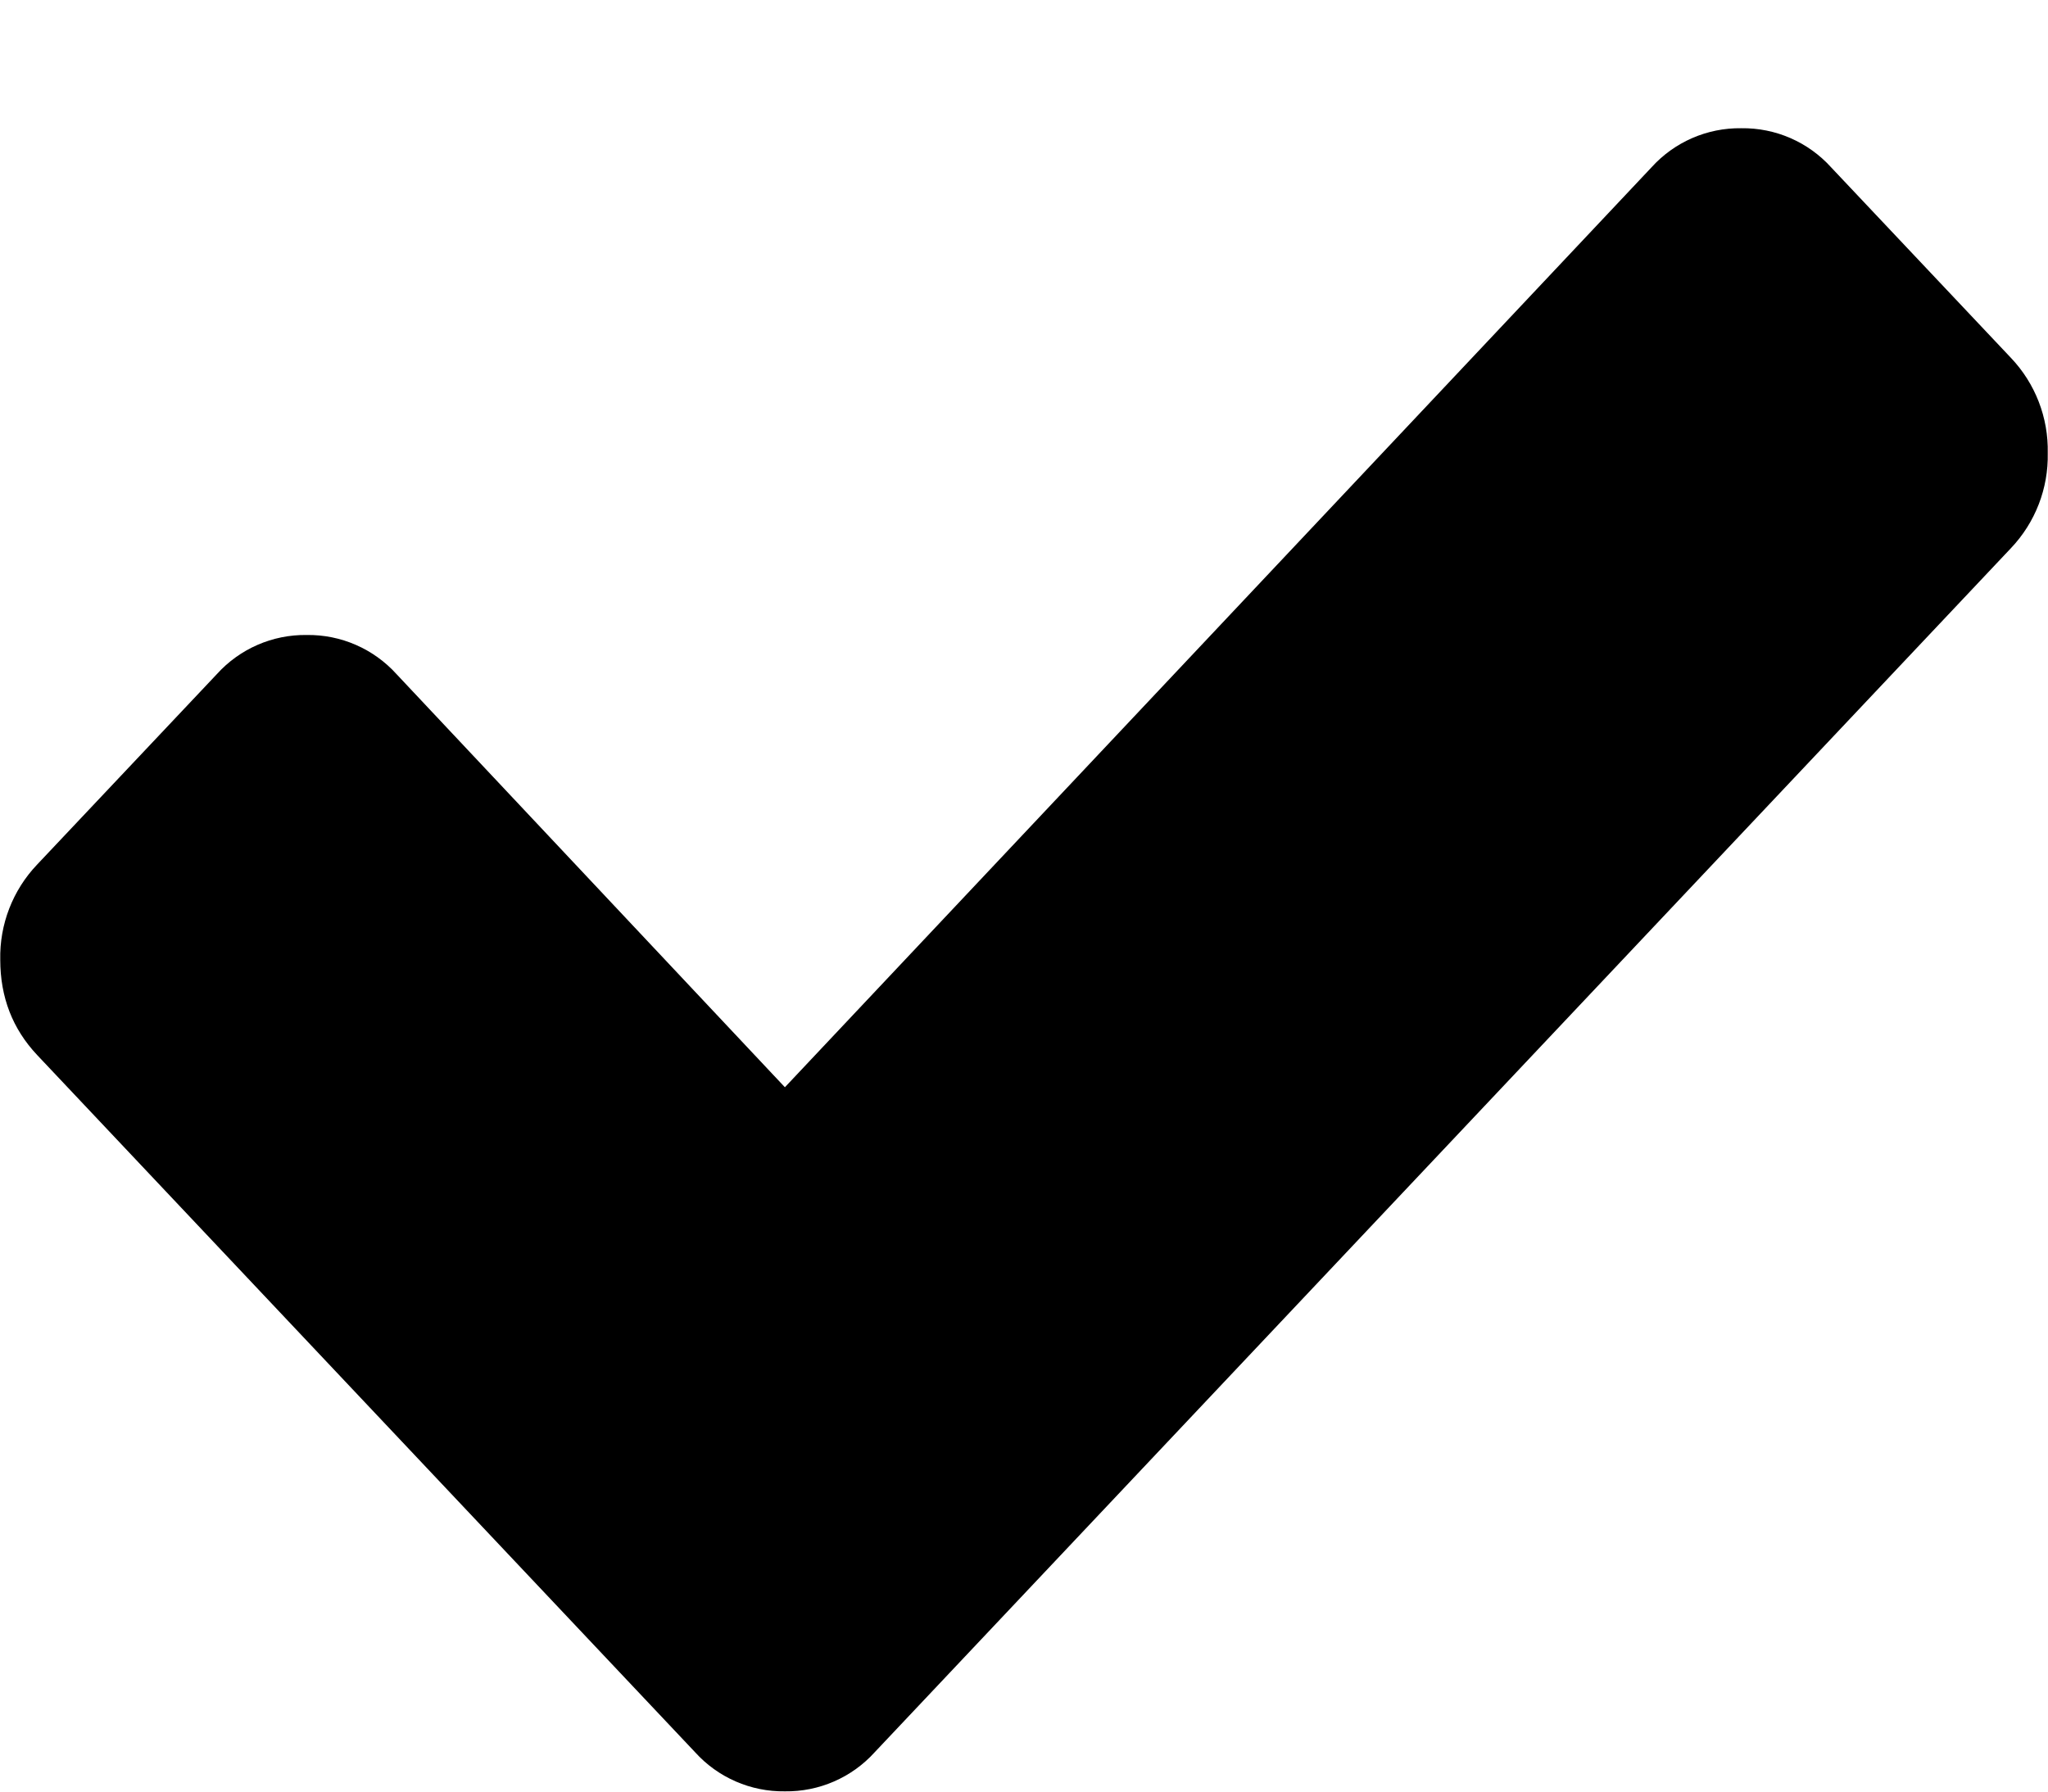
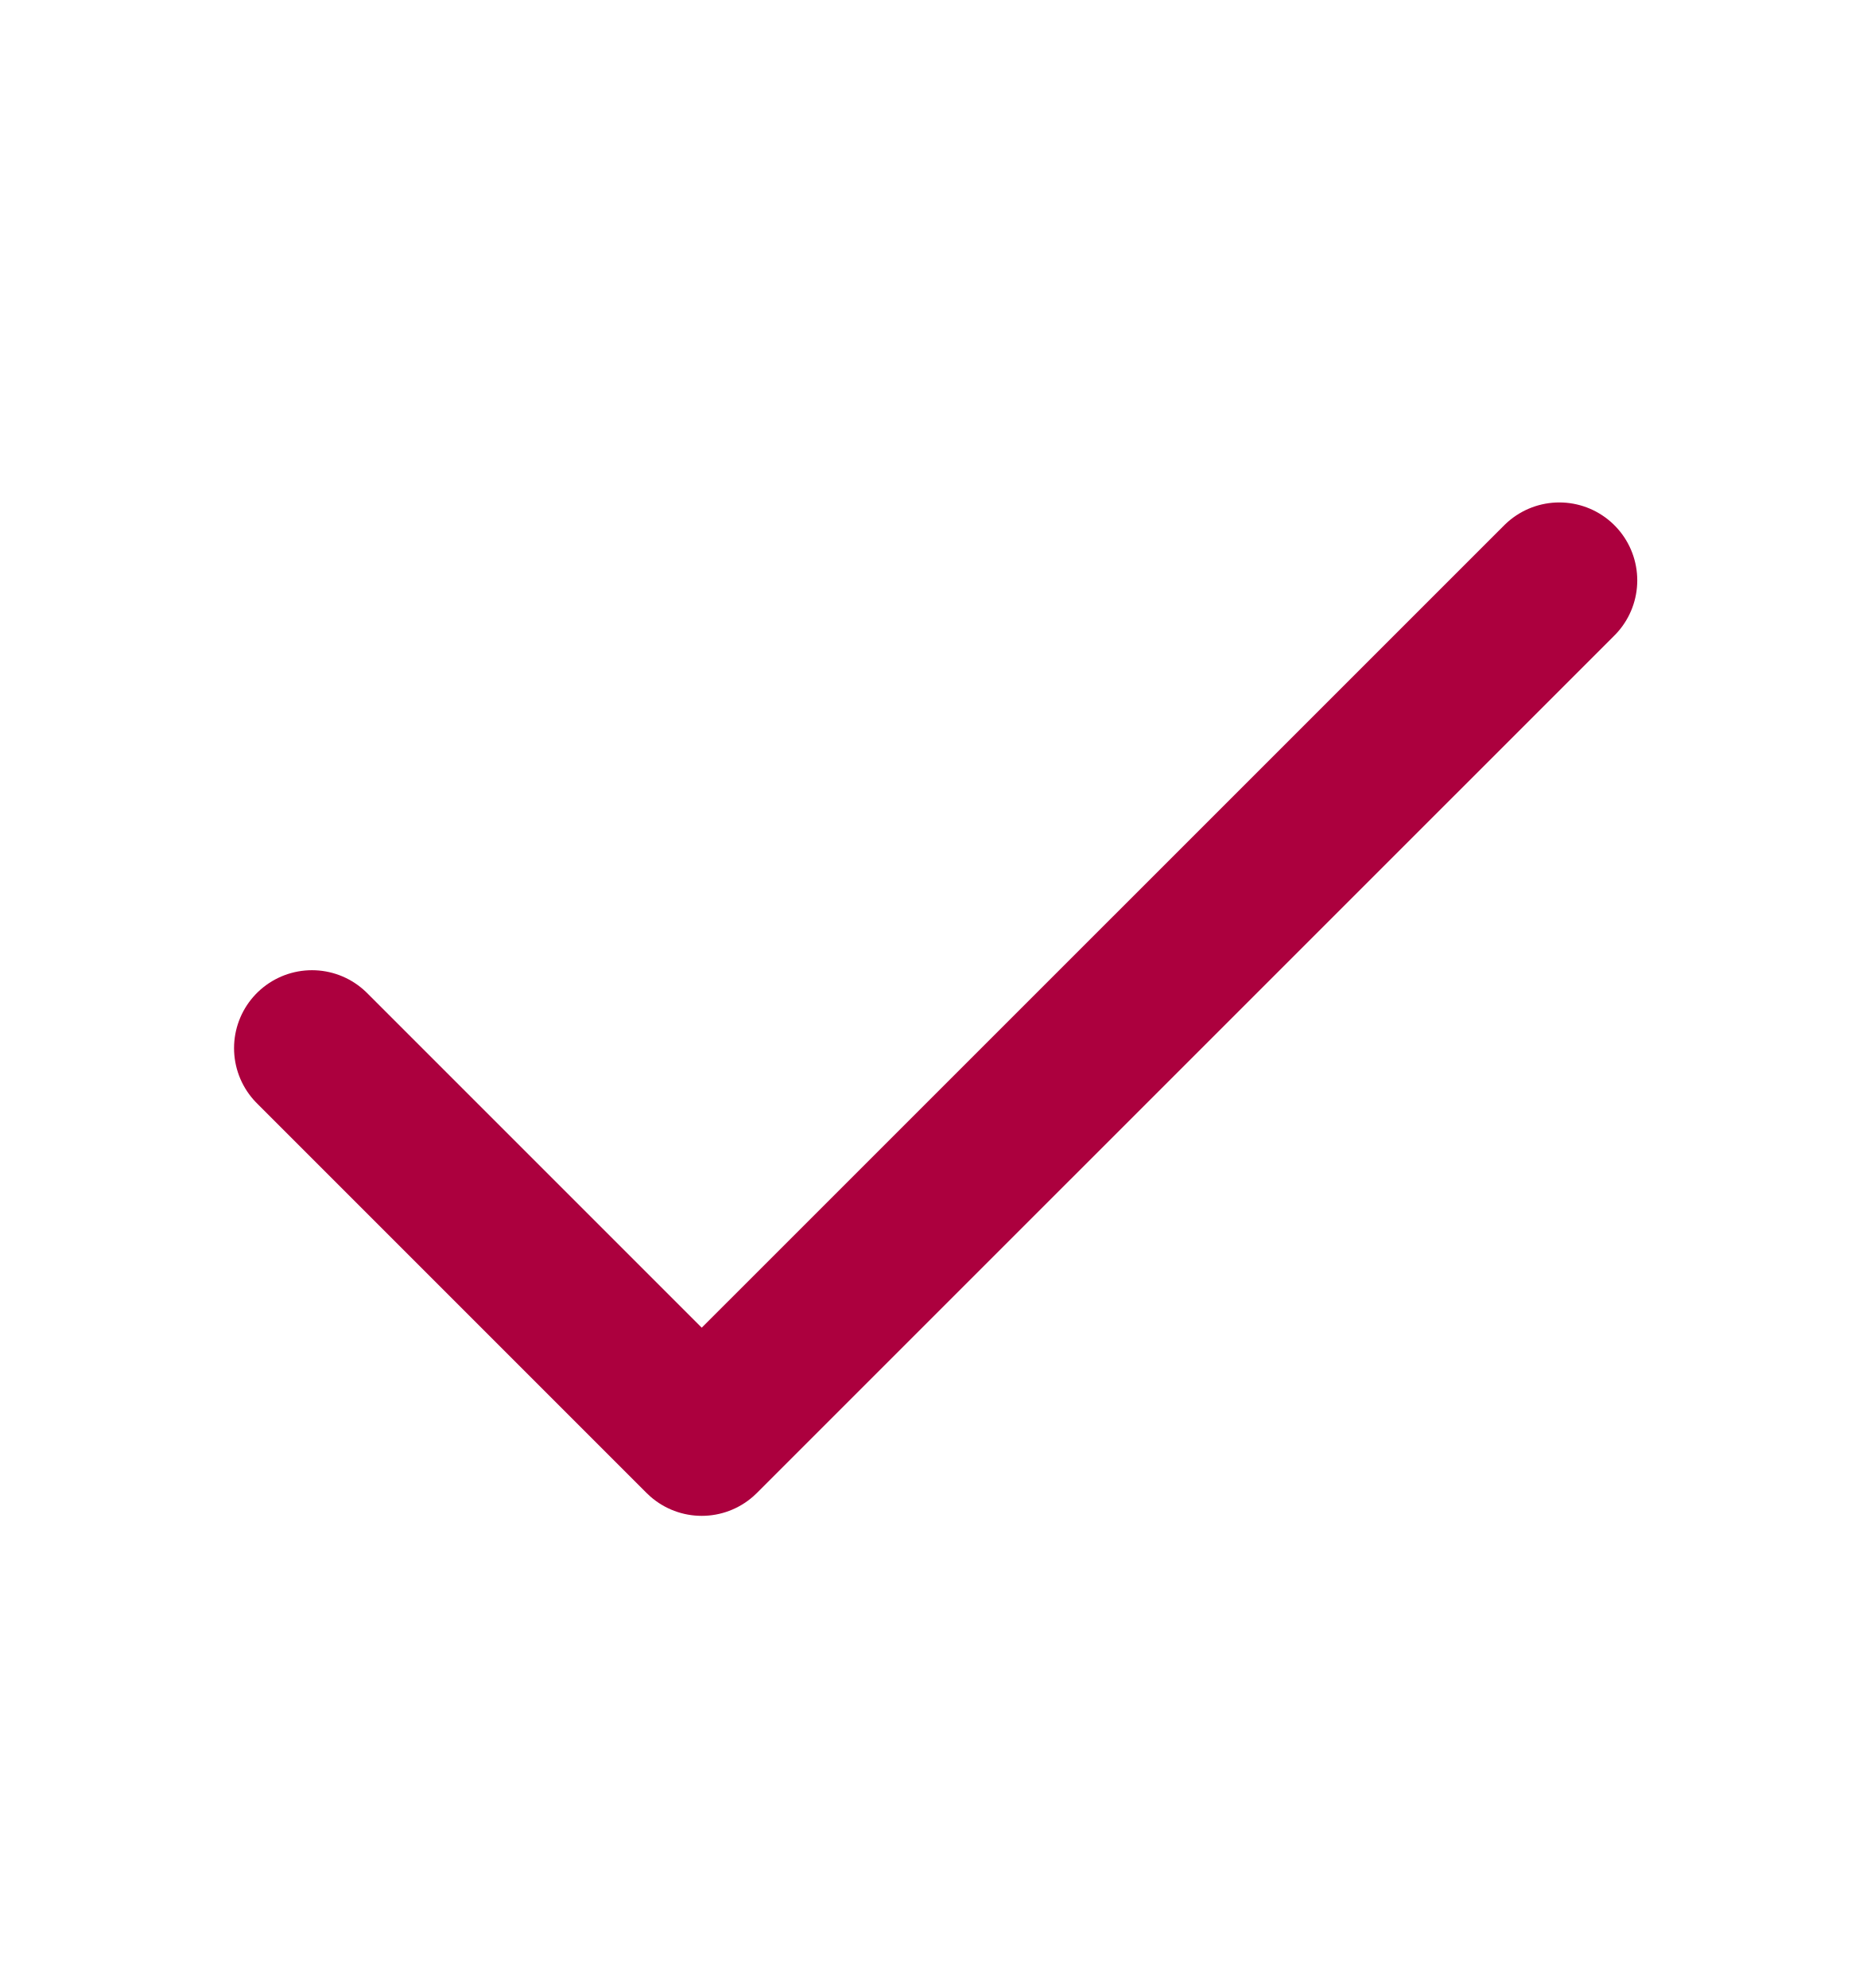
- <svg xmlns="http://www.w3.org/2000/svg" width="8" height="7">
-   <path fill-rule="evenodd" d="M7.855 1.398L7.153.654a.464.464 0 0 0-.351-.153.464.464 0 0 0-.351.153L3.066 4.248 1.549 2.634a.464.464 0 0 0-.351-.153.464.464 0 0 0-.351.153l-.702.744a.523.523 0 0 0-.144.372c0 .146.048.27.144.372l1.868 1.98.702.744a.464.464 0 0 0 .351.153.464.464 0 0 0 .351-.153l.702-.744 3.736-3.96a.523.523 0 0 0 .144-.372.523.523 0 0 0-.144-.372z" />
+ <svg xmlns="http://www.w3.org/2000/svg" width="16" height="17" viewBox="0 0 16 17" fill="none">
+   <path d="M13.335 4.963L6.001 12.296L2.668 8.963" stroke="#AC003E" stroke-width="1.333" stroke-linecap="round" stroke-linejoin="round" />
</svg>
